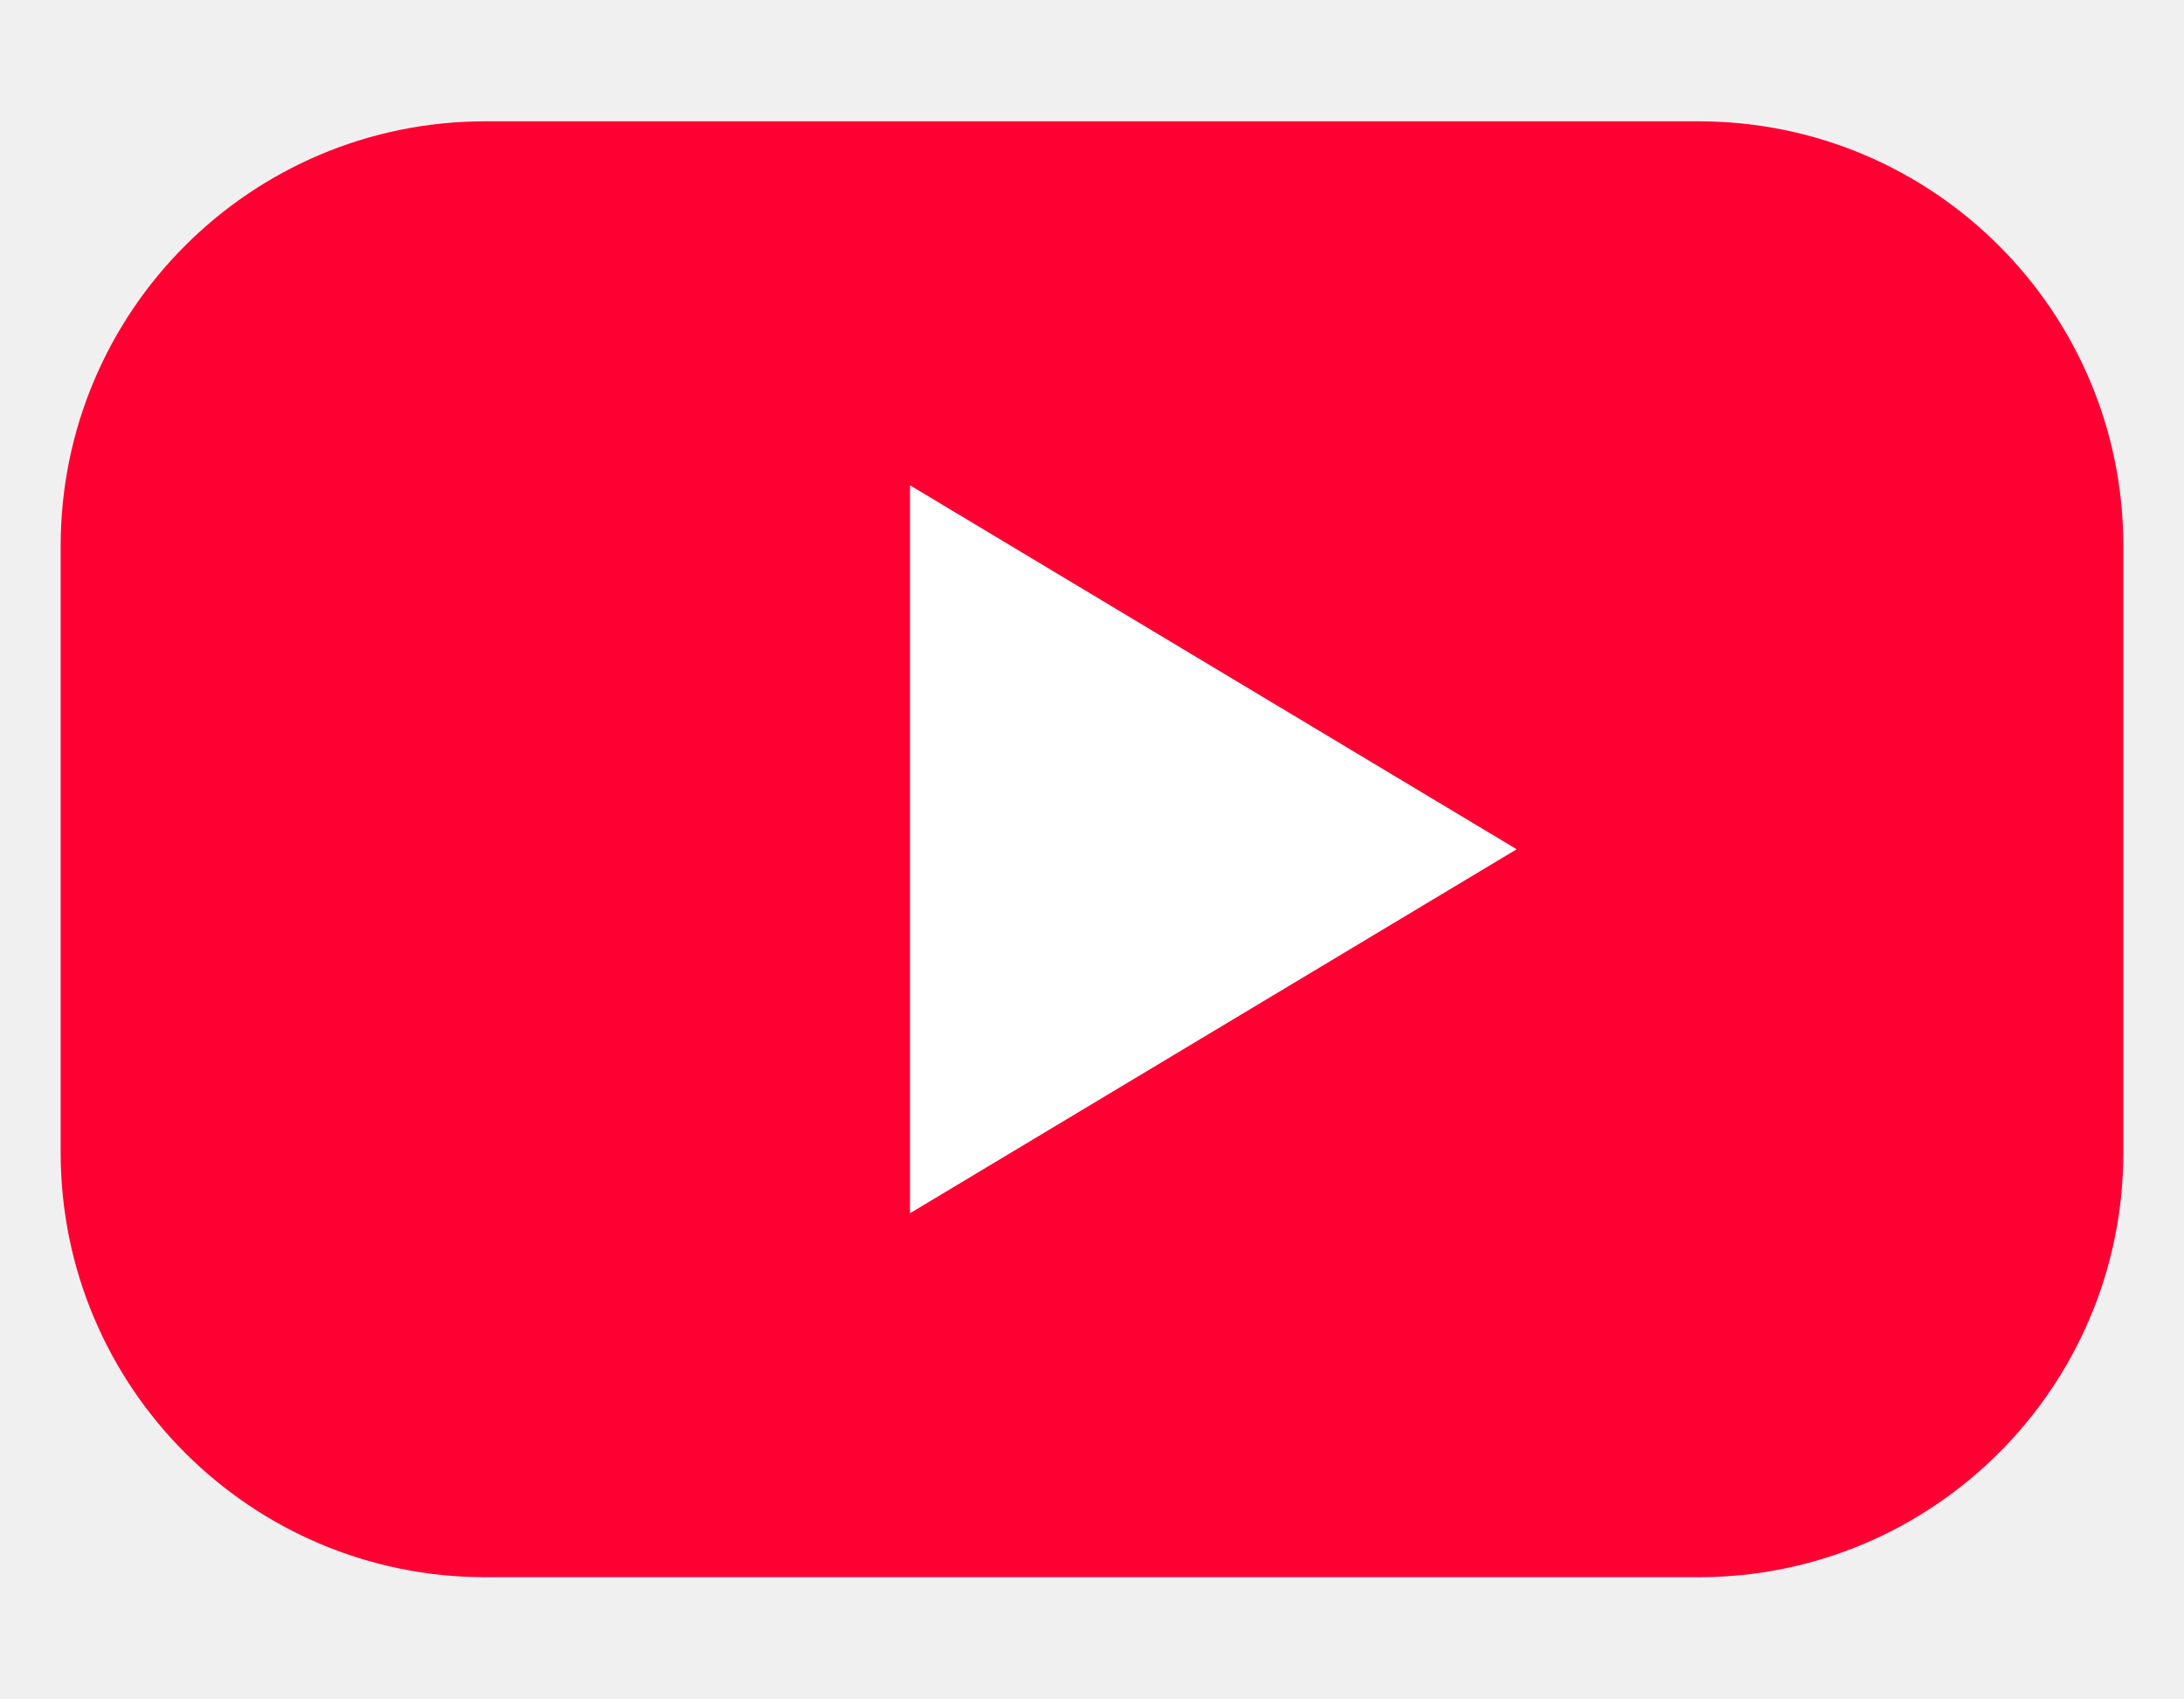
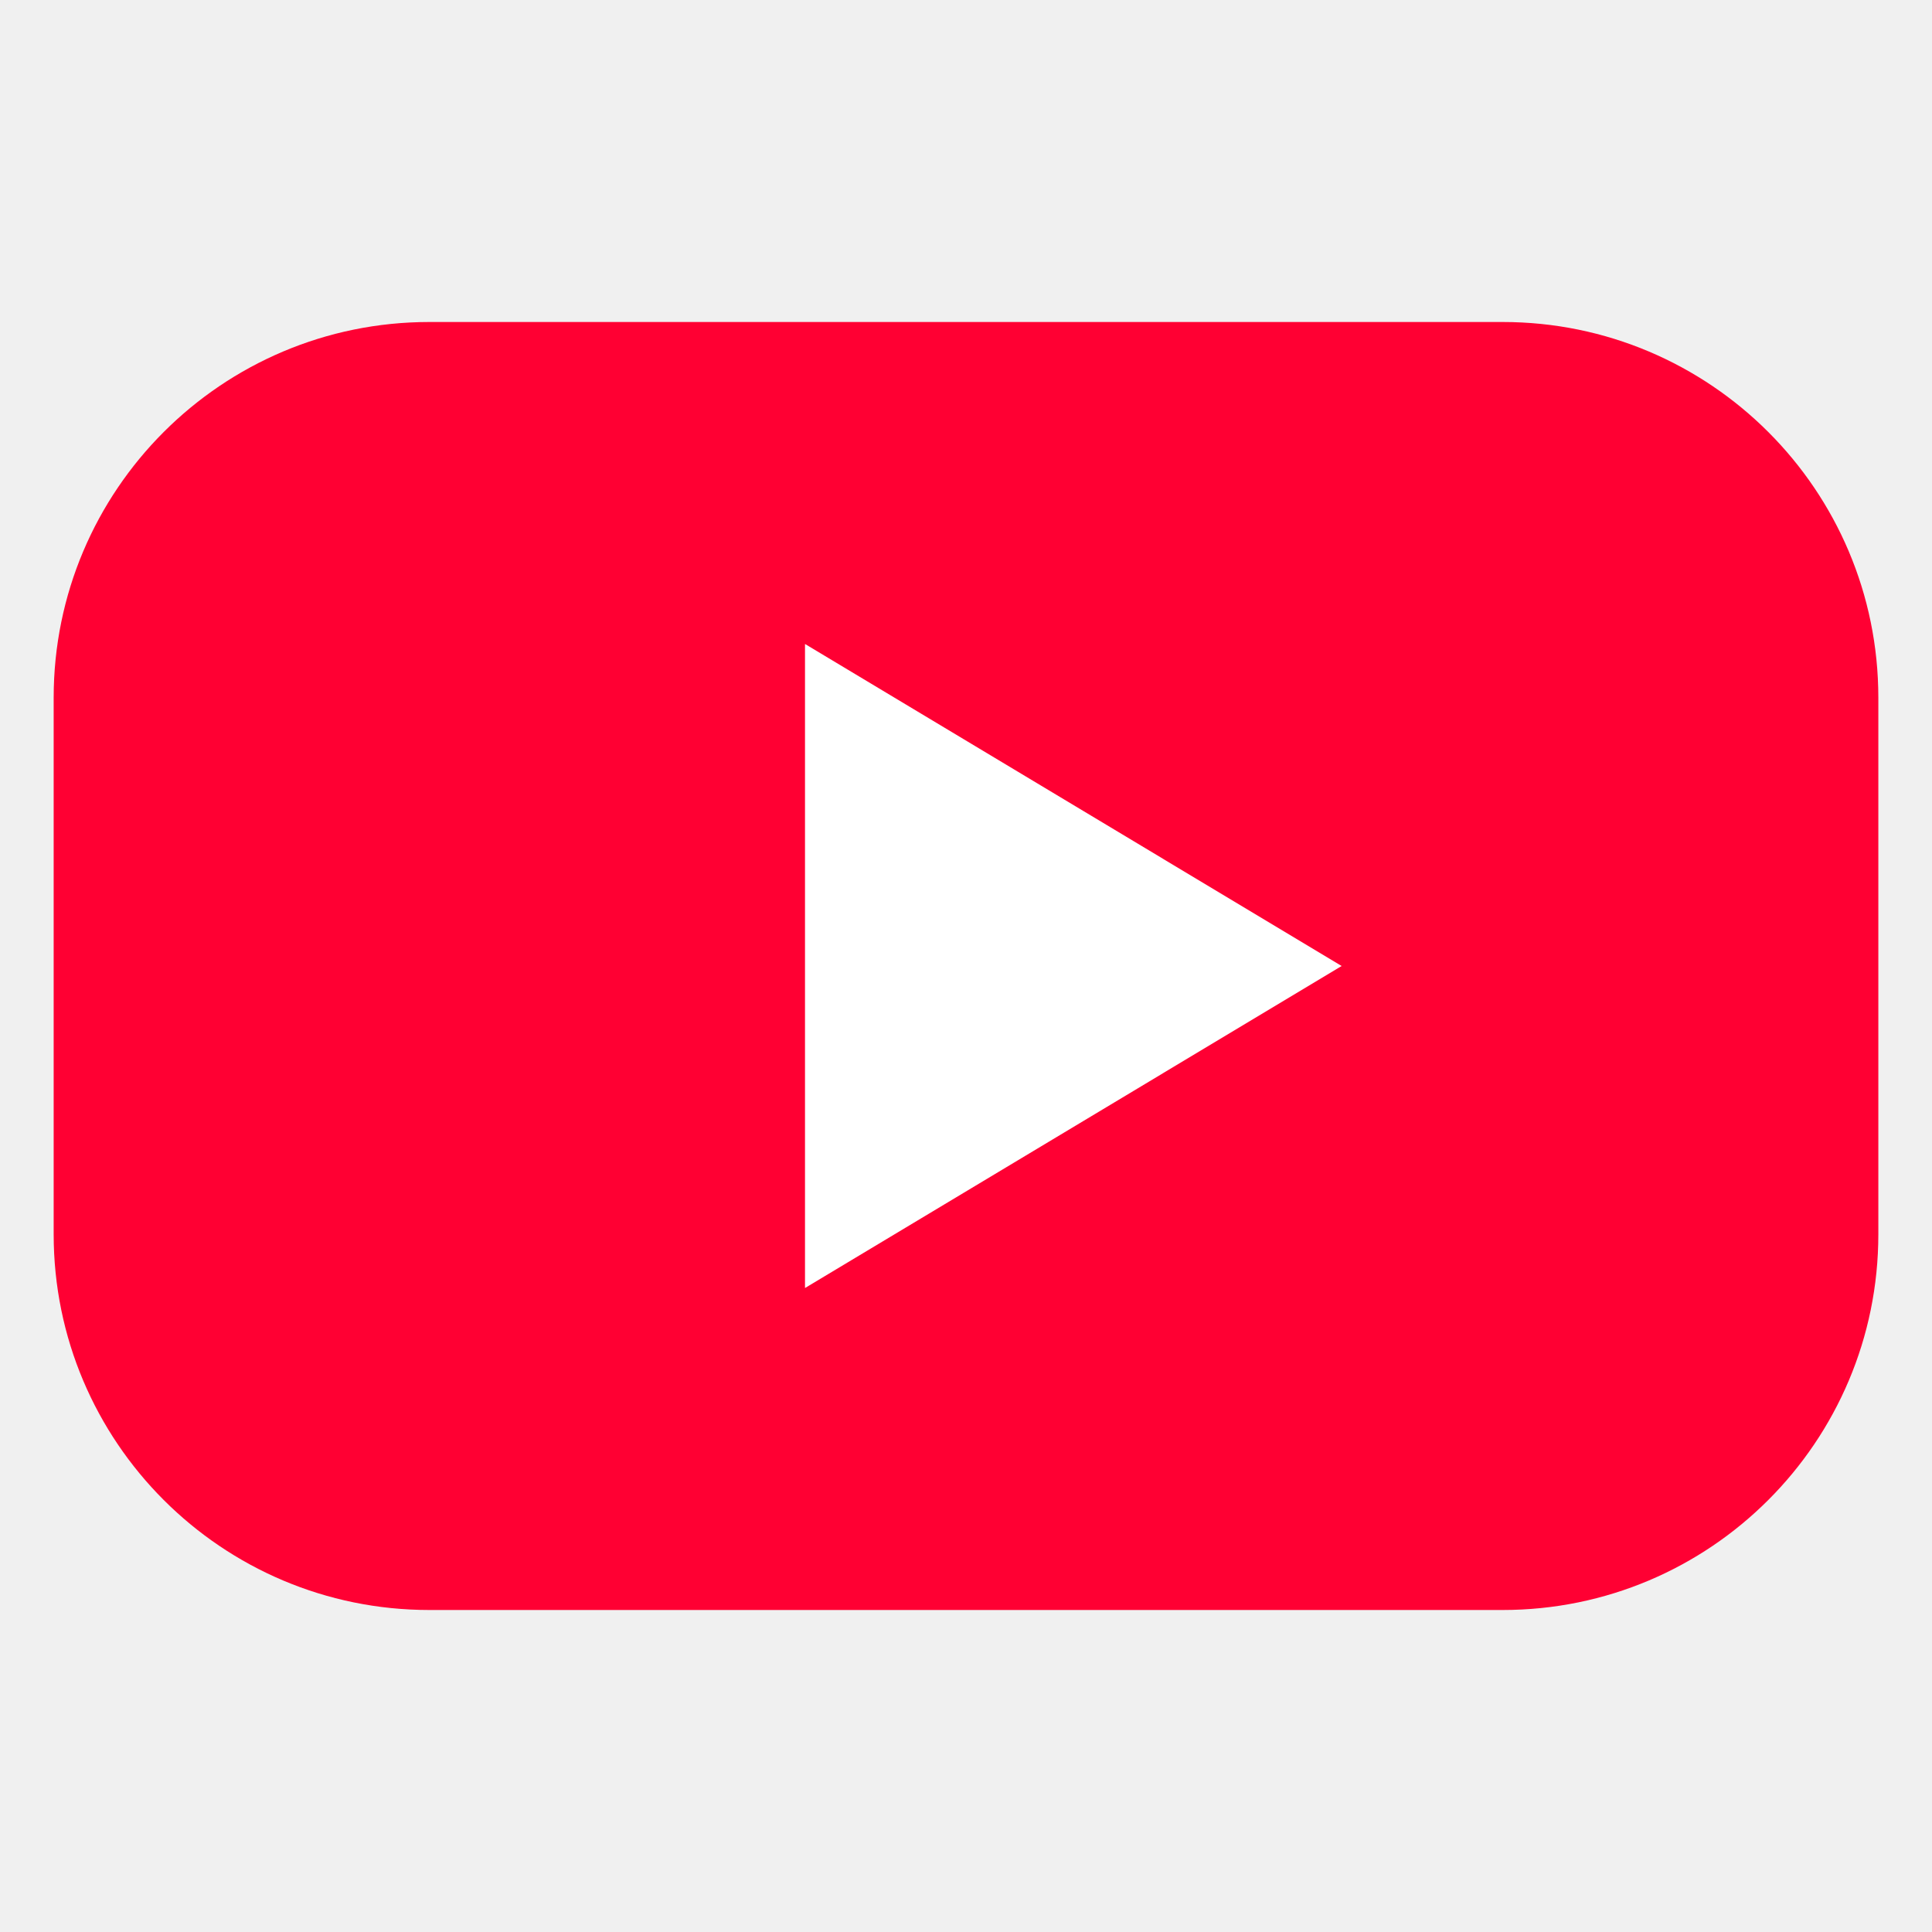
- <svg xmlns="http://www.w3.org/2000/svg" width="36" height="28" viewBox="0 0 36 28">
-   <rect x="1" y="2" width="34" height="24" rx="7" fill="#ff0033" />
-   <path d="M15 8l10 6-10 6z" fill="white" />
+ <svg xmlns="http://www.w3.org/2000/svg" width="36" height="36" viewBox="0 0 36 36">
+   <g transform="translate(0 4)">
+     <rect x="1" y="2" width="34" height="24" rx="7" fill="#ff0033" />
+     <path d="M15 8l10 6-10 6z" fill="white" />
+   </g>
</svg>
